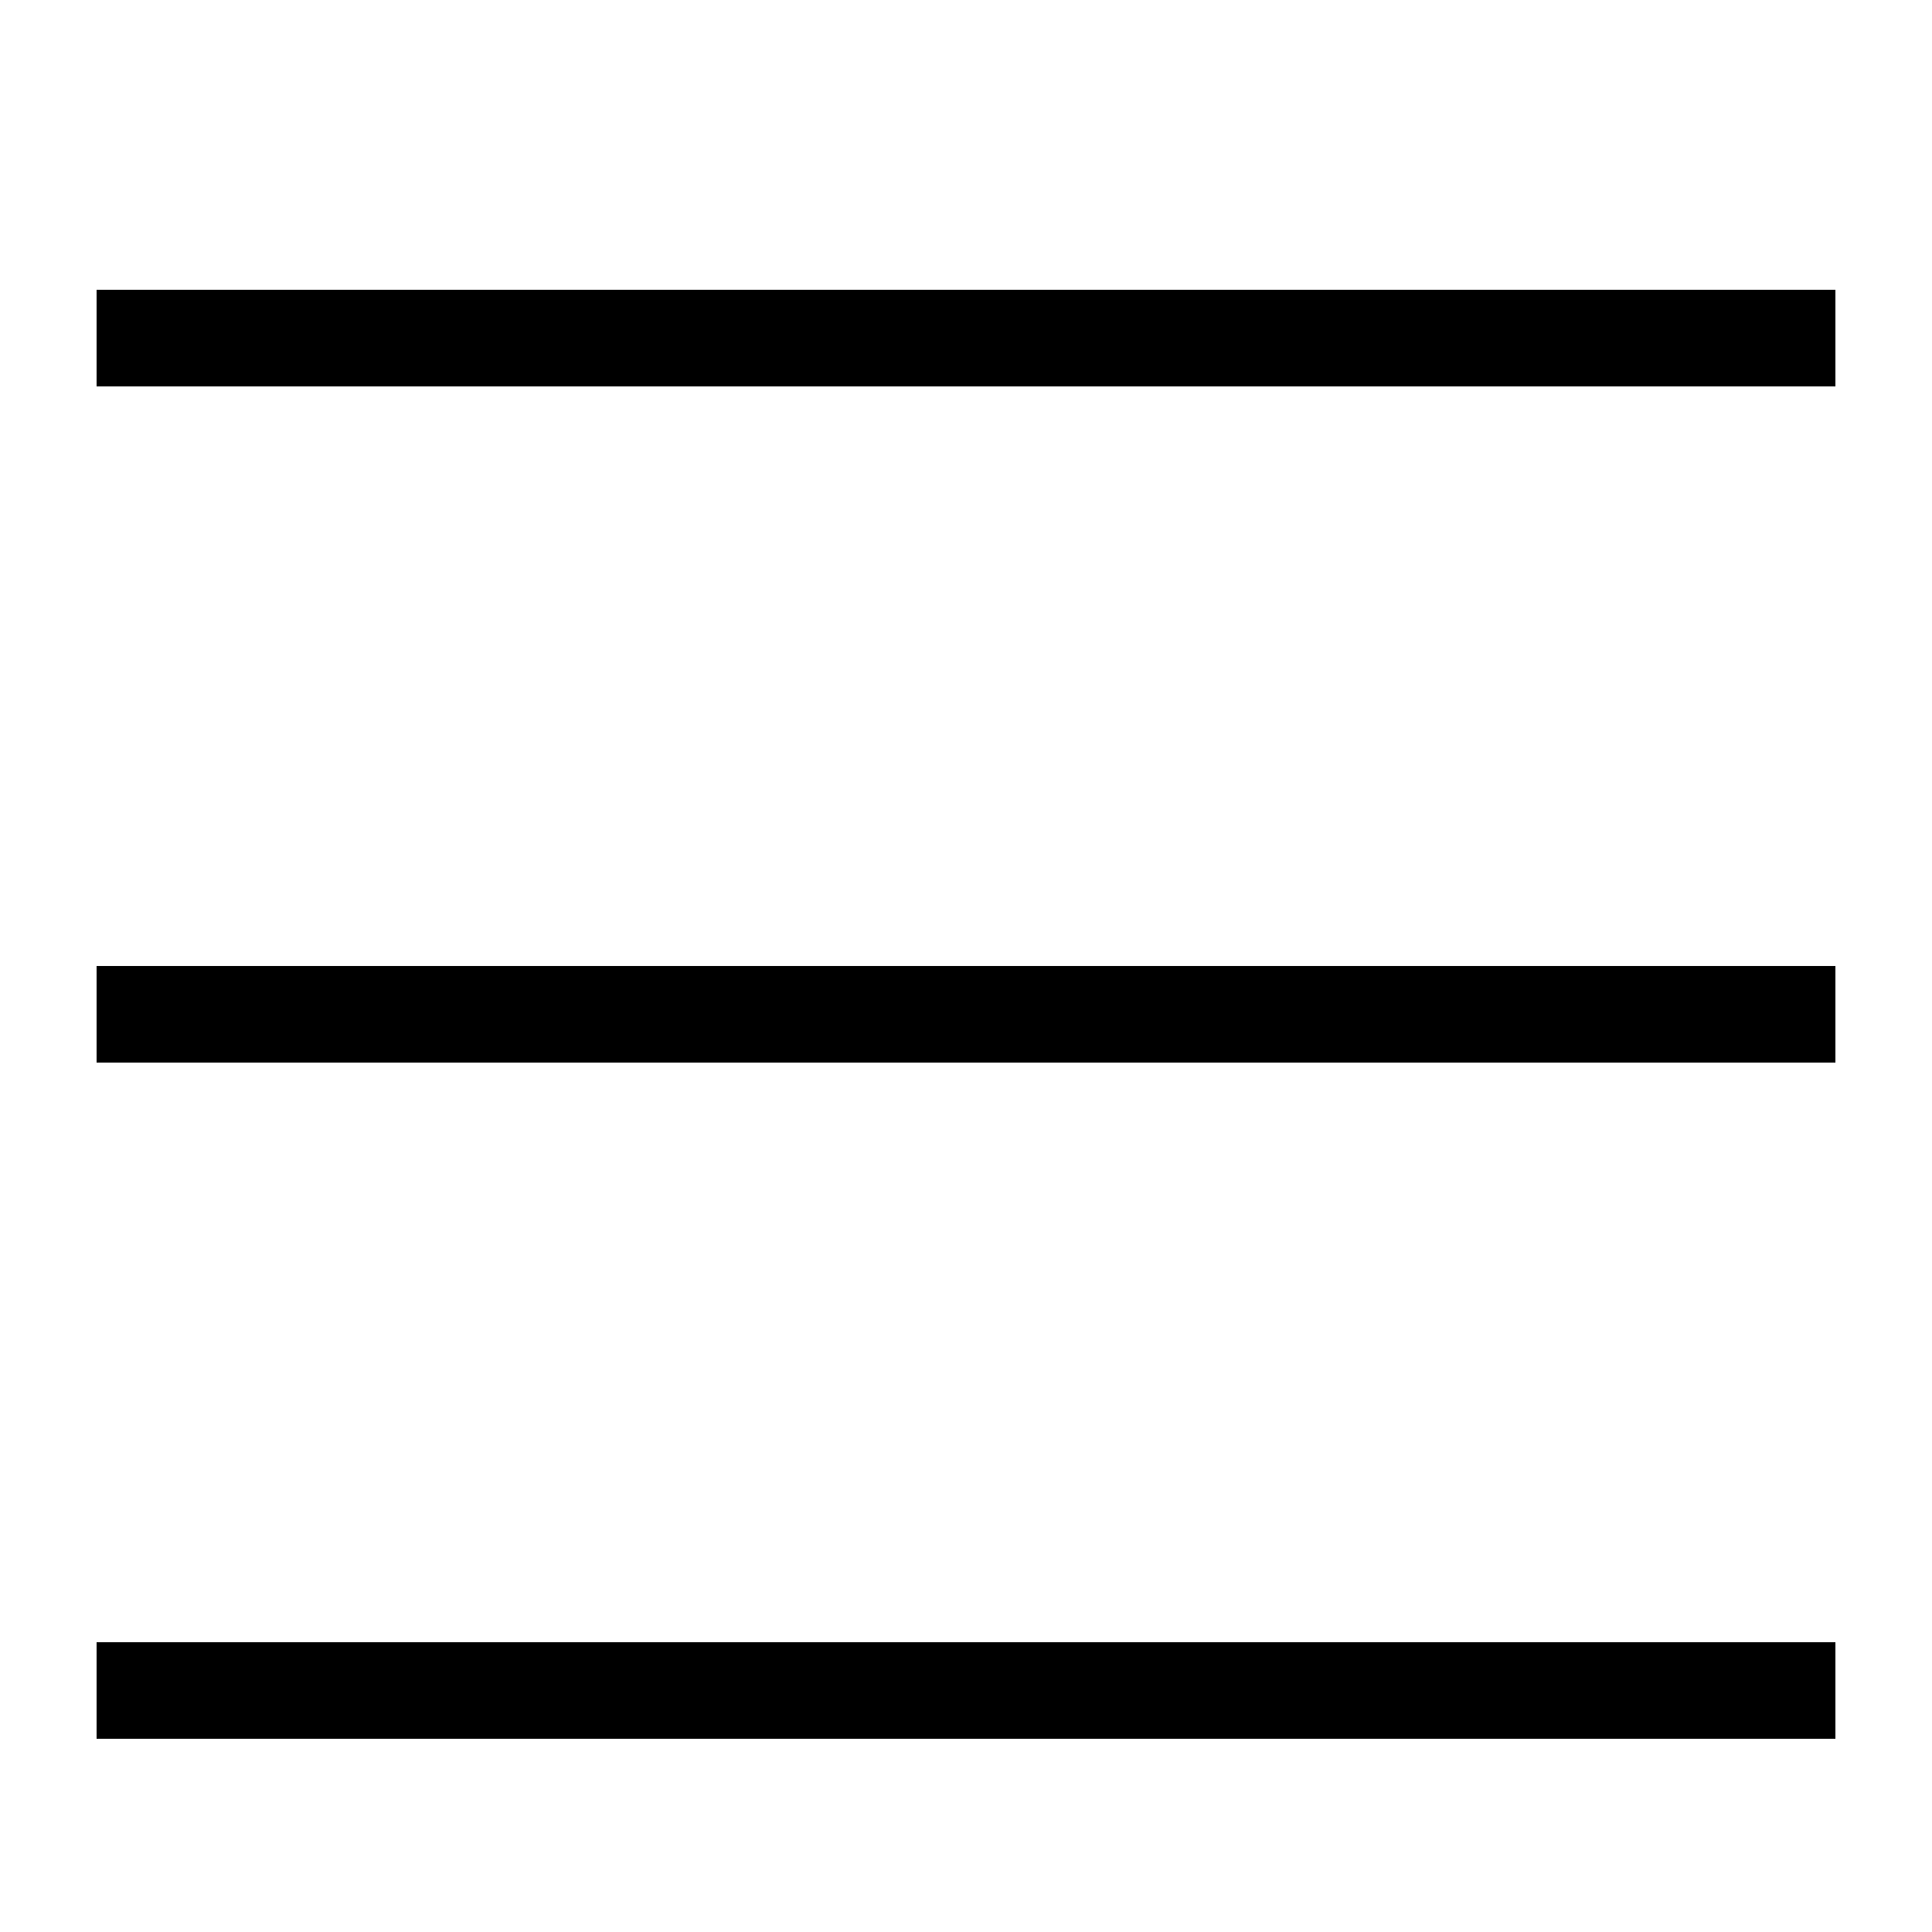
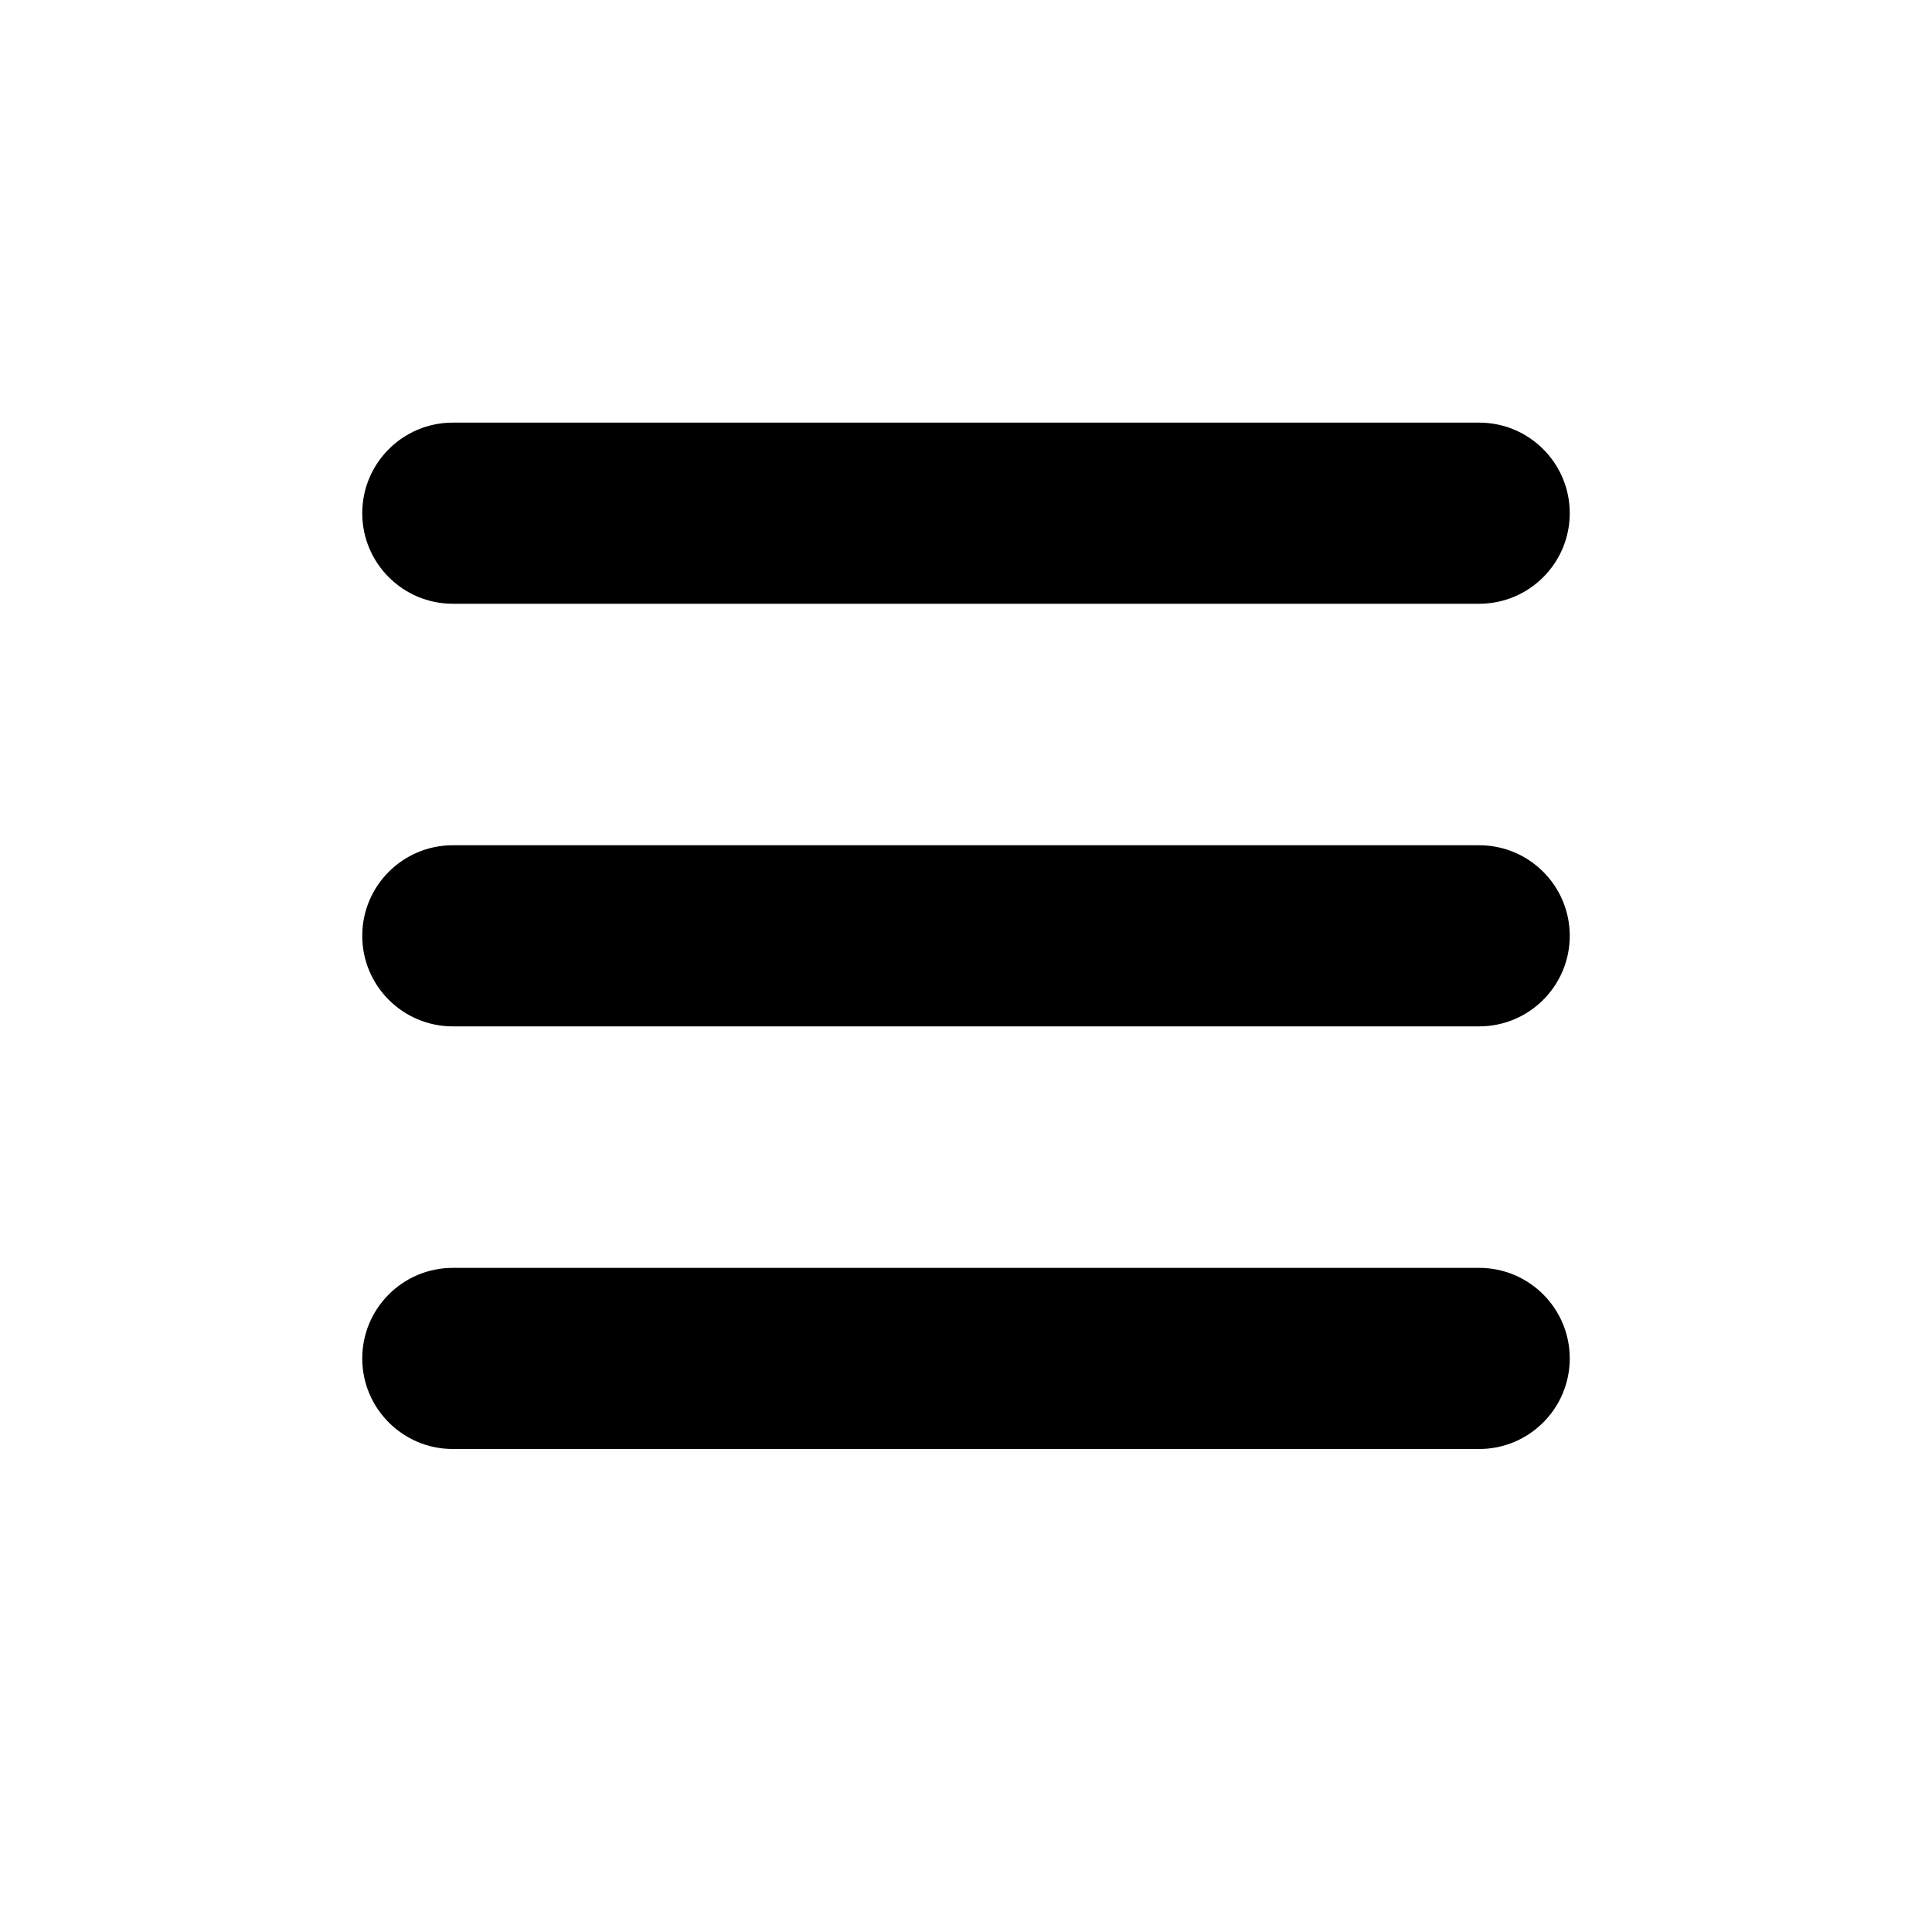
- <svg xmlns="http://www.w3.org/2000/svg" width="20" height="20" viewBox="0 0 20 20" version="1.1">
-   <path d="M19,4 L19,3 L1,3 L1,4 L19,4 Z M19,11 L19,10 L1,10 L1,11 L19,11 Z M19,18 L19,17 L1,17 L1,18 L19,18 Z" id="shape" />
+ <svg xmlns="http://www.w3.org/2000/svg" width="32" height="32" viewBox="0 0 32 32">
+   <path d="M7.5,10 C6.672,10 6,9.328 6,8.5 C6,7.672 6.672,7 7.5,7 L24.5,7 C25.328,7 26,7.672 26,8.5 C26,9.328 25.328,10 24.5,10 L7.5,10 Z M7.5,17 C6.672,17 6,16.328 6,15.5 C6,14.672 6.672,14 7.5,14 L24.5,14 C25.328,14 26,14.672 26,15.5 C26,16.328 25.328,17 24.5,17 L7.5,17 Z M7.5,24 C6.672,24 6,23.328 6,22.5 C6,21.672 6.672,21 7.5,21 L24.5,21 C25.328,21 26,21.672 26,22.5 C26,23.328 25.328,24 24.5,24 L7.5,24 Z" />
</svg>
